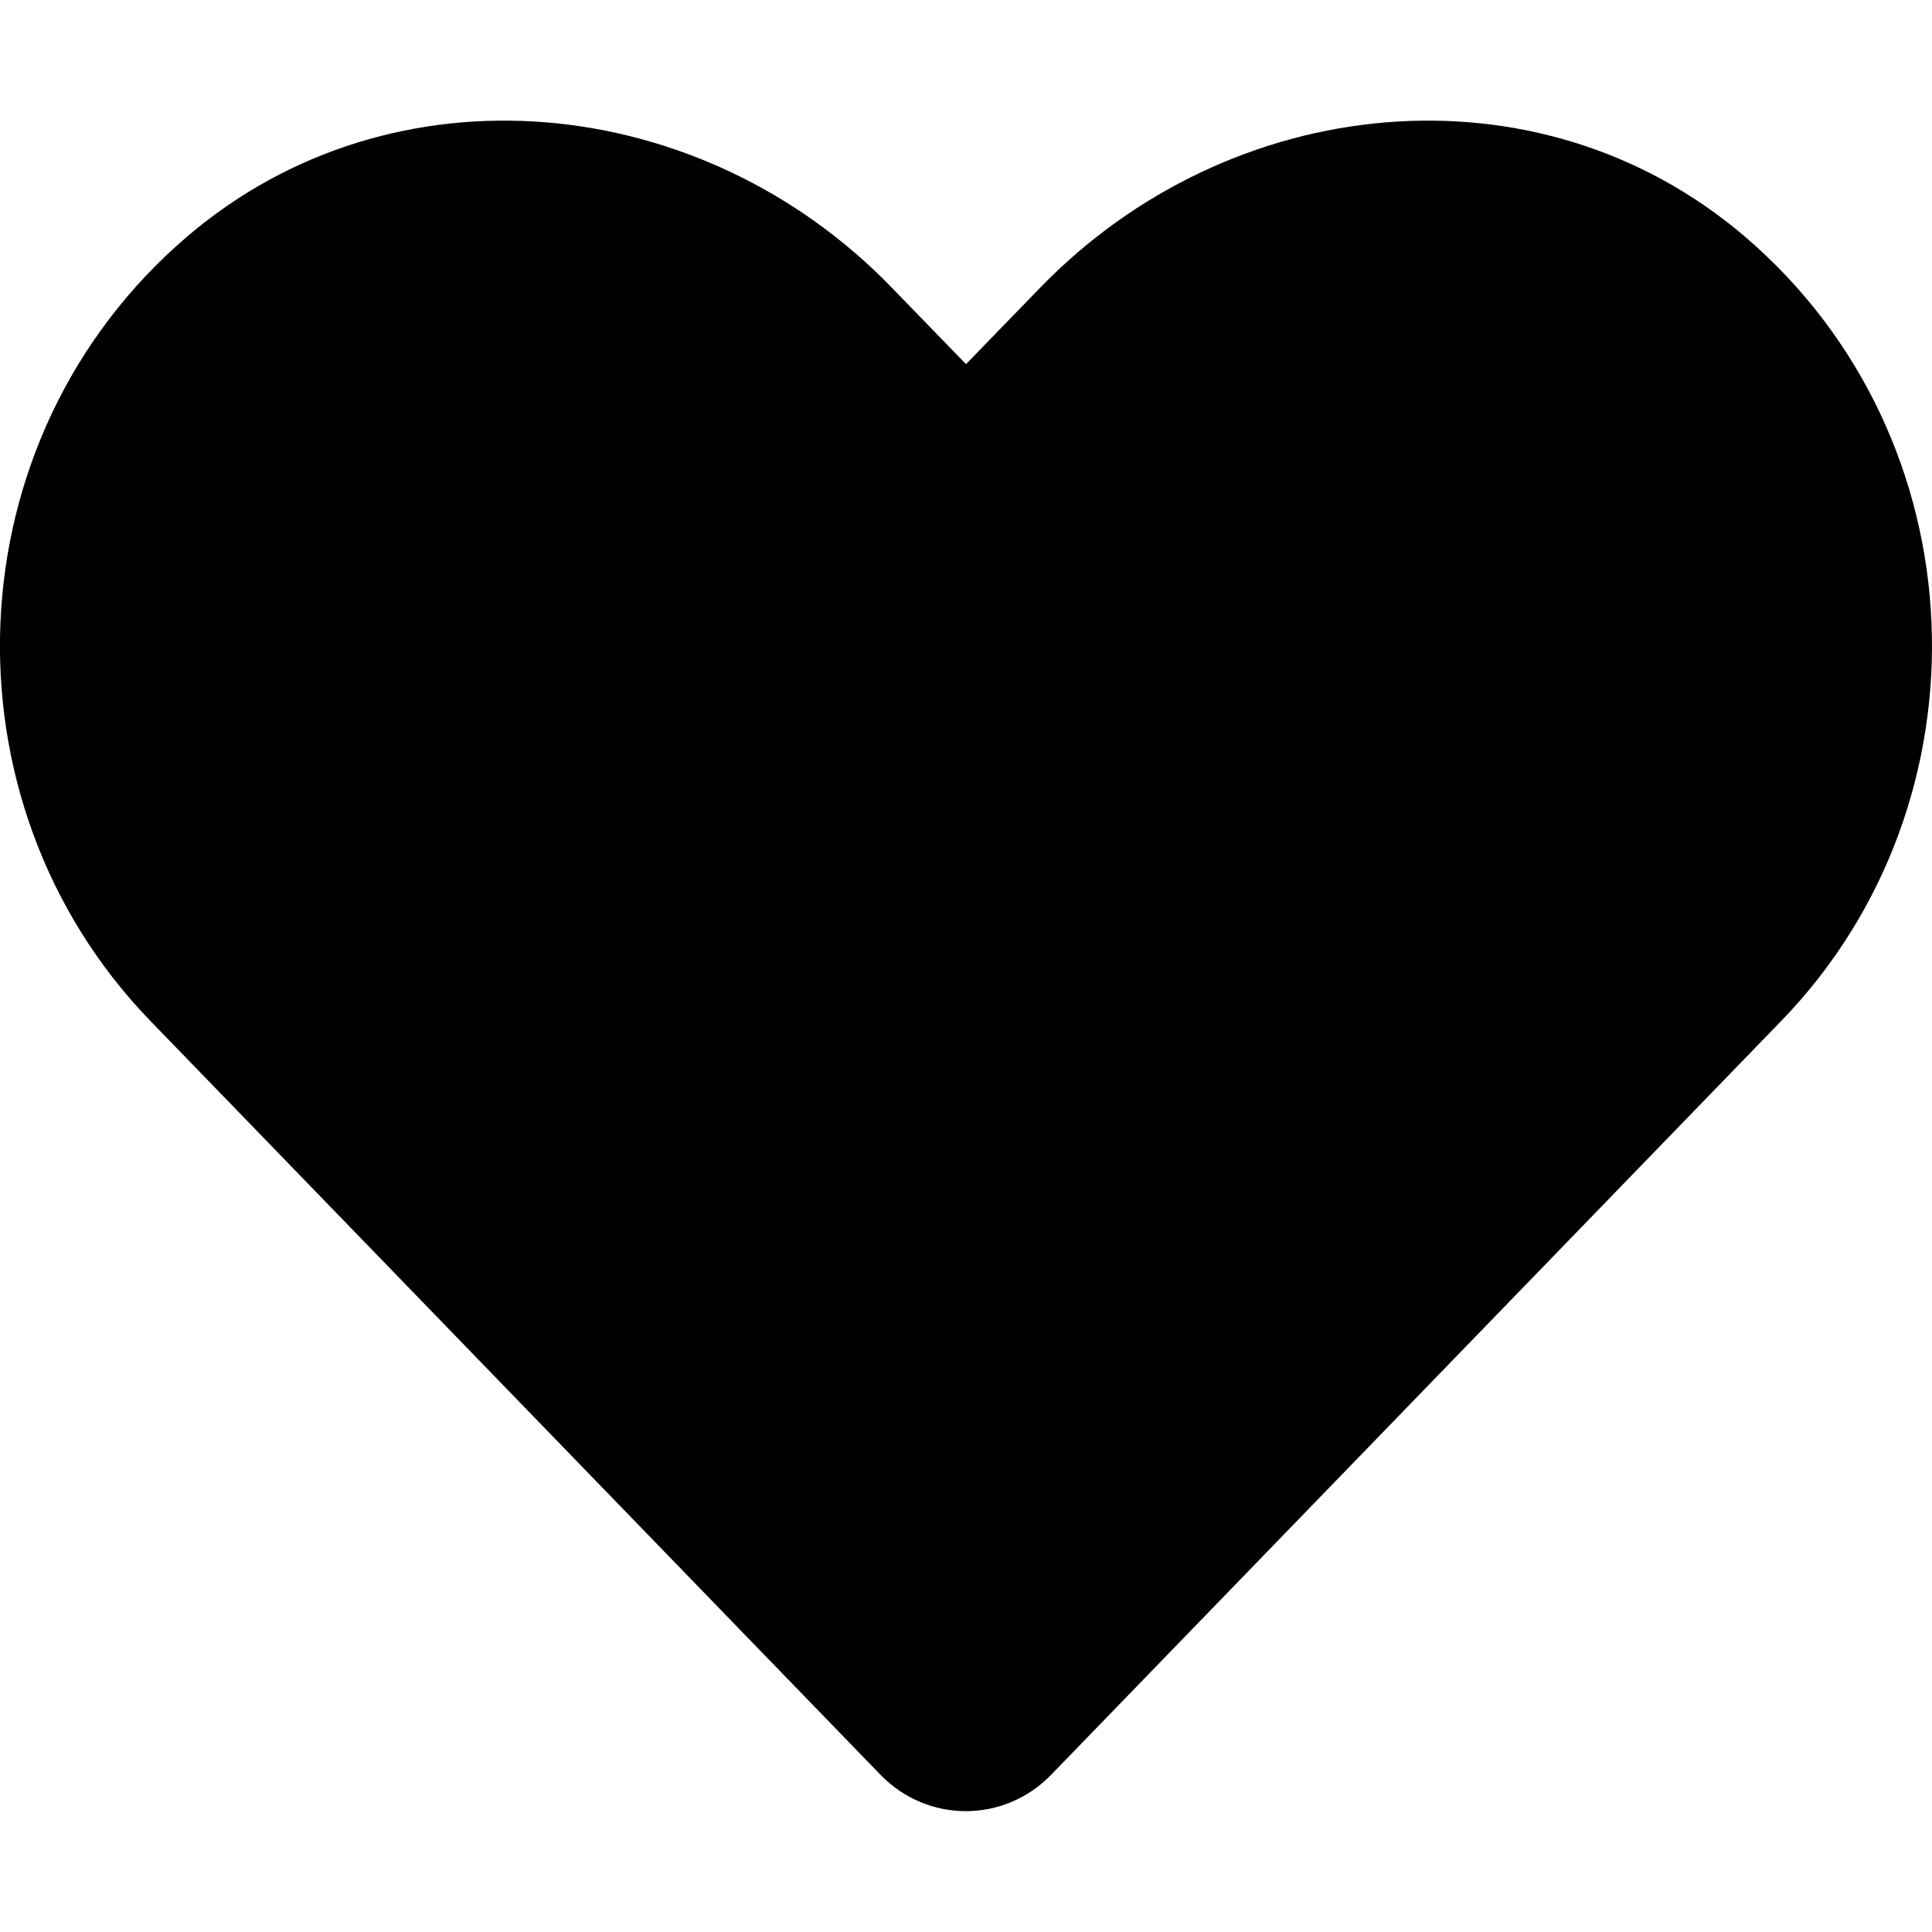
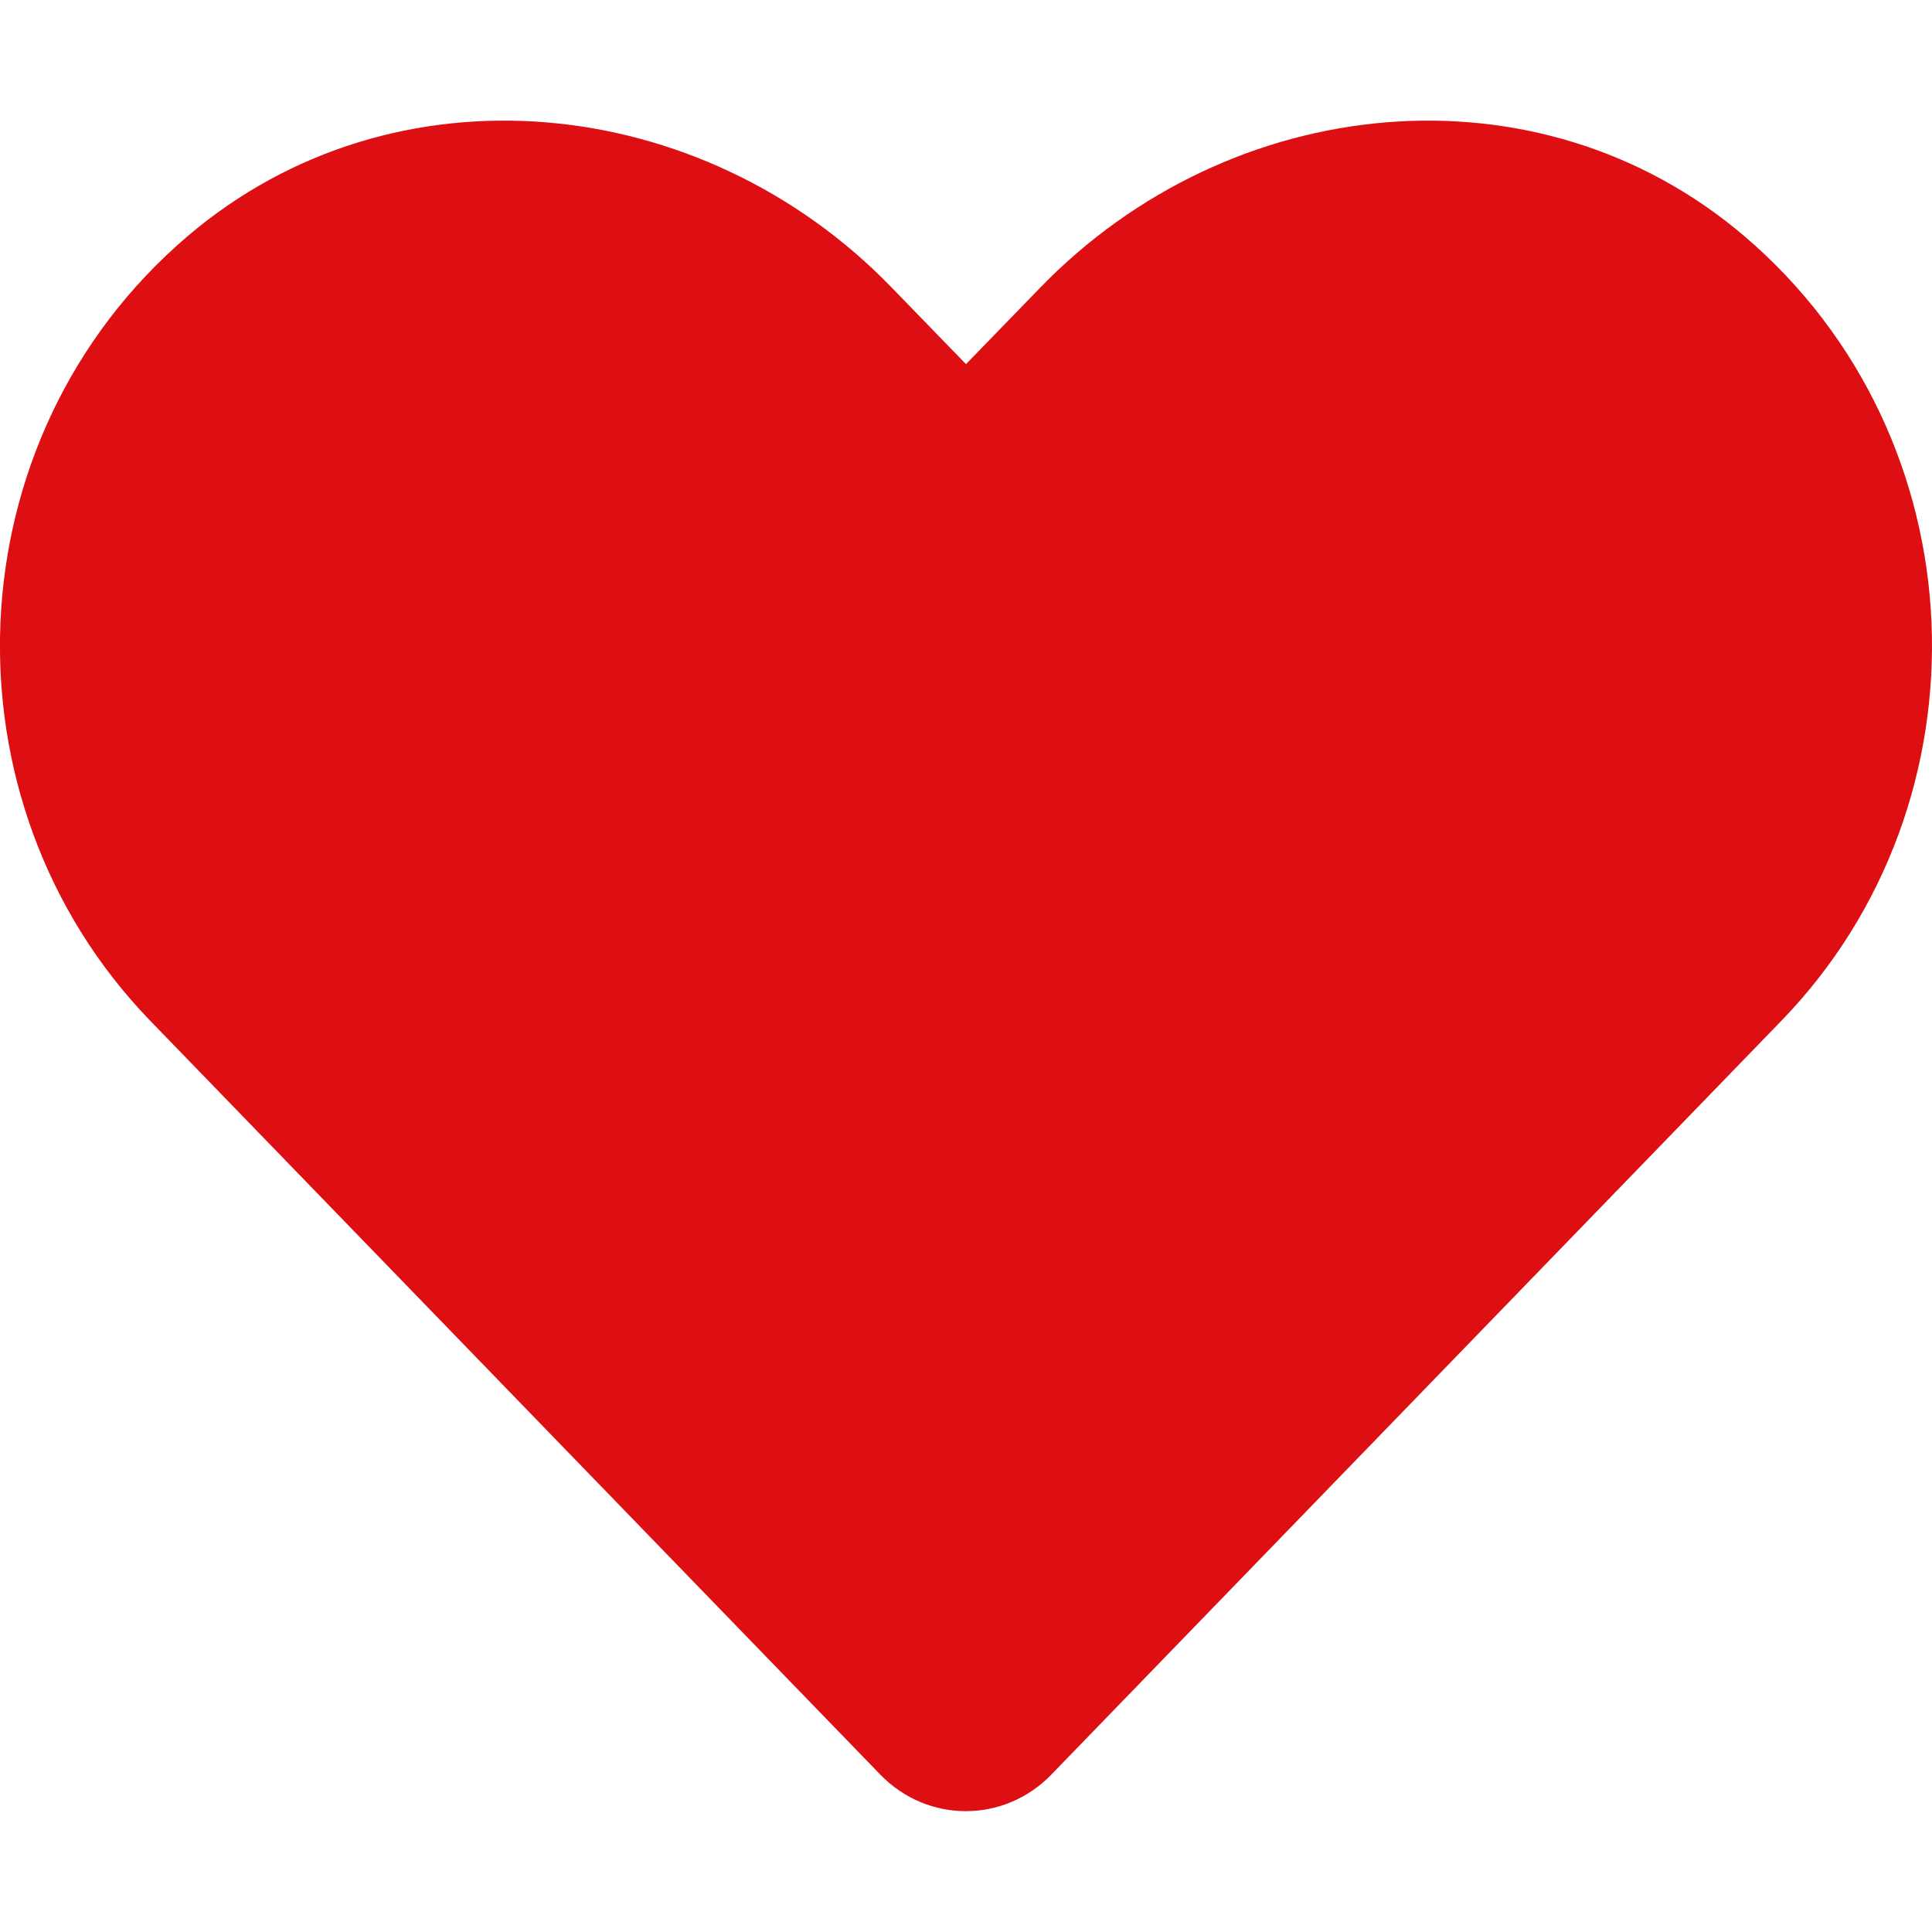
- <svg xmlns="http://www.w3.org/2000/svg" aria-hidden="true" focusable="false" data-prefix="fas" data-icon="heart" class="svg-inline--fa fa-heart fa-w-16" role="img" viewBox="0 0 512 512">
-   <path fill="currentColor" d="M462.3 62.6C407.5 15.9 326 24.3 275.7 76.2L256 96.5l-19.7-20.3C186.1 24.3 104.5 15.9 49.7 62.6c-62.8 53.6-66.1 149.8-9.9 207.9l193.5 199.8c12.5 12.9 32.8 12.9 45.3 0l193.5-199.8c56.3-58.1 53-154.3-9.8-207.9z" />
+ <svg xmlns="http://www.w3.org/2000/svg" aria-hidden="true" focusable="false" data-prefix="fas" data-icon="heart" class="svg-inline--fa fa-heart fa-w-16" role="img" viewBox="0 0 512 512" version="1.1" id="svg4">
+   <defs id="defs8" />
+   <path fill="currentColor" d="M462.3 62.6C407.5 15.9 326 24.3 275.7 76.2L256 96.5l-19.7-20.3C186.1 24.3 104.5 15.9 49.7 62.6c-62.8 53.6-66.1 149.8-9.9 207.9l193.5 199.8c12.5 12.9 32.8 12.9 45.3 0l193.5-199.8c56.3-58.1 53-154.3-9.8-207.9z" id="path2" style="fill:#de0f12;fill-opacity:1" />
</svg>
